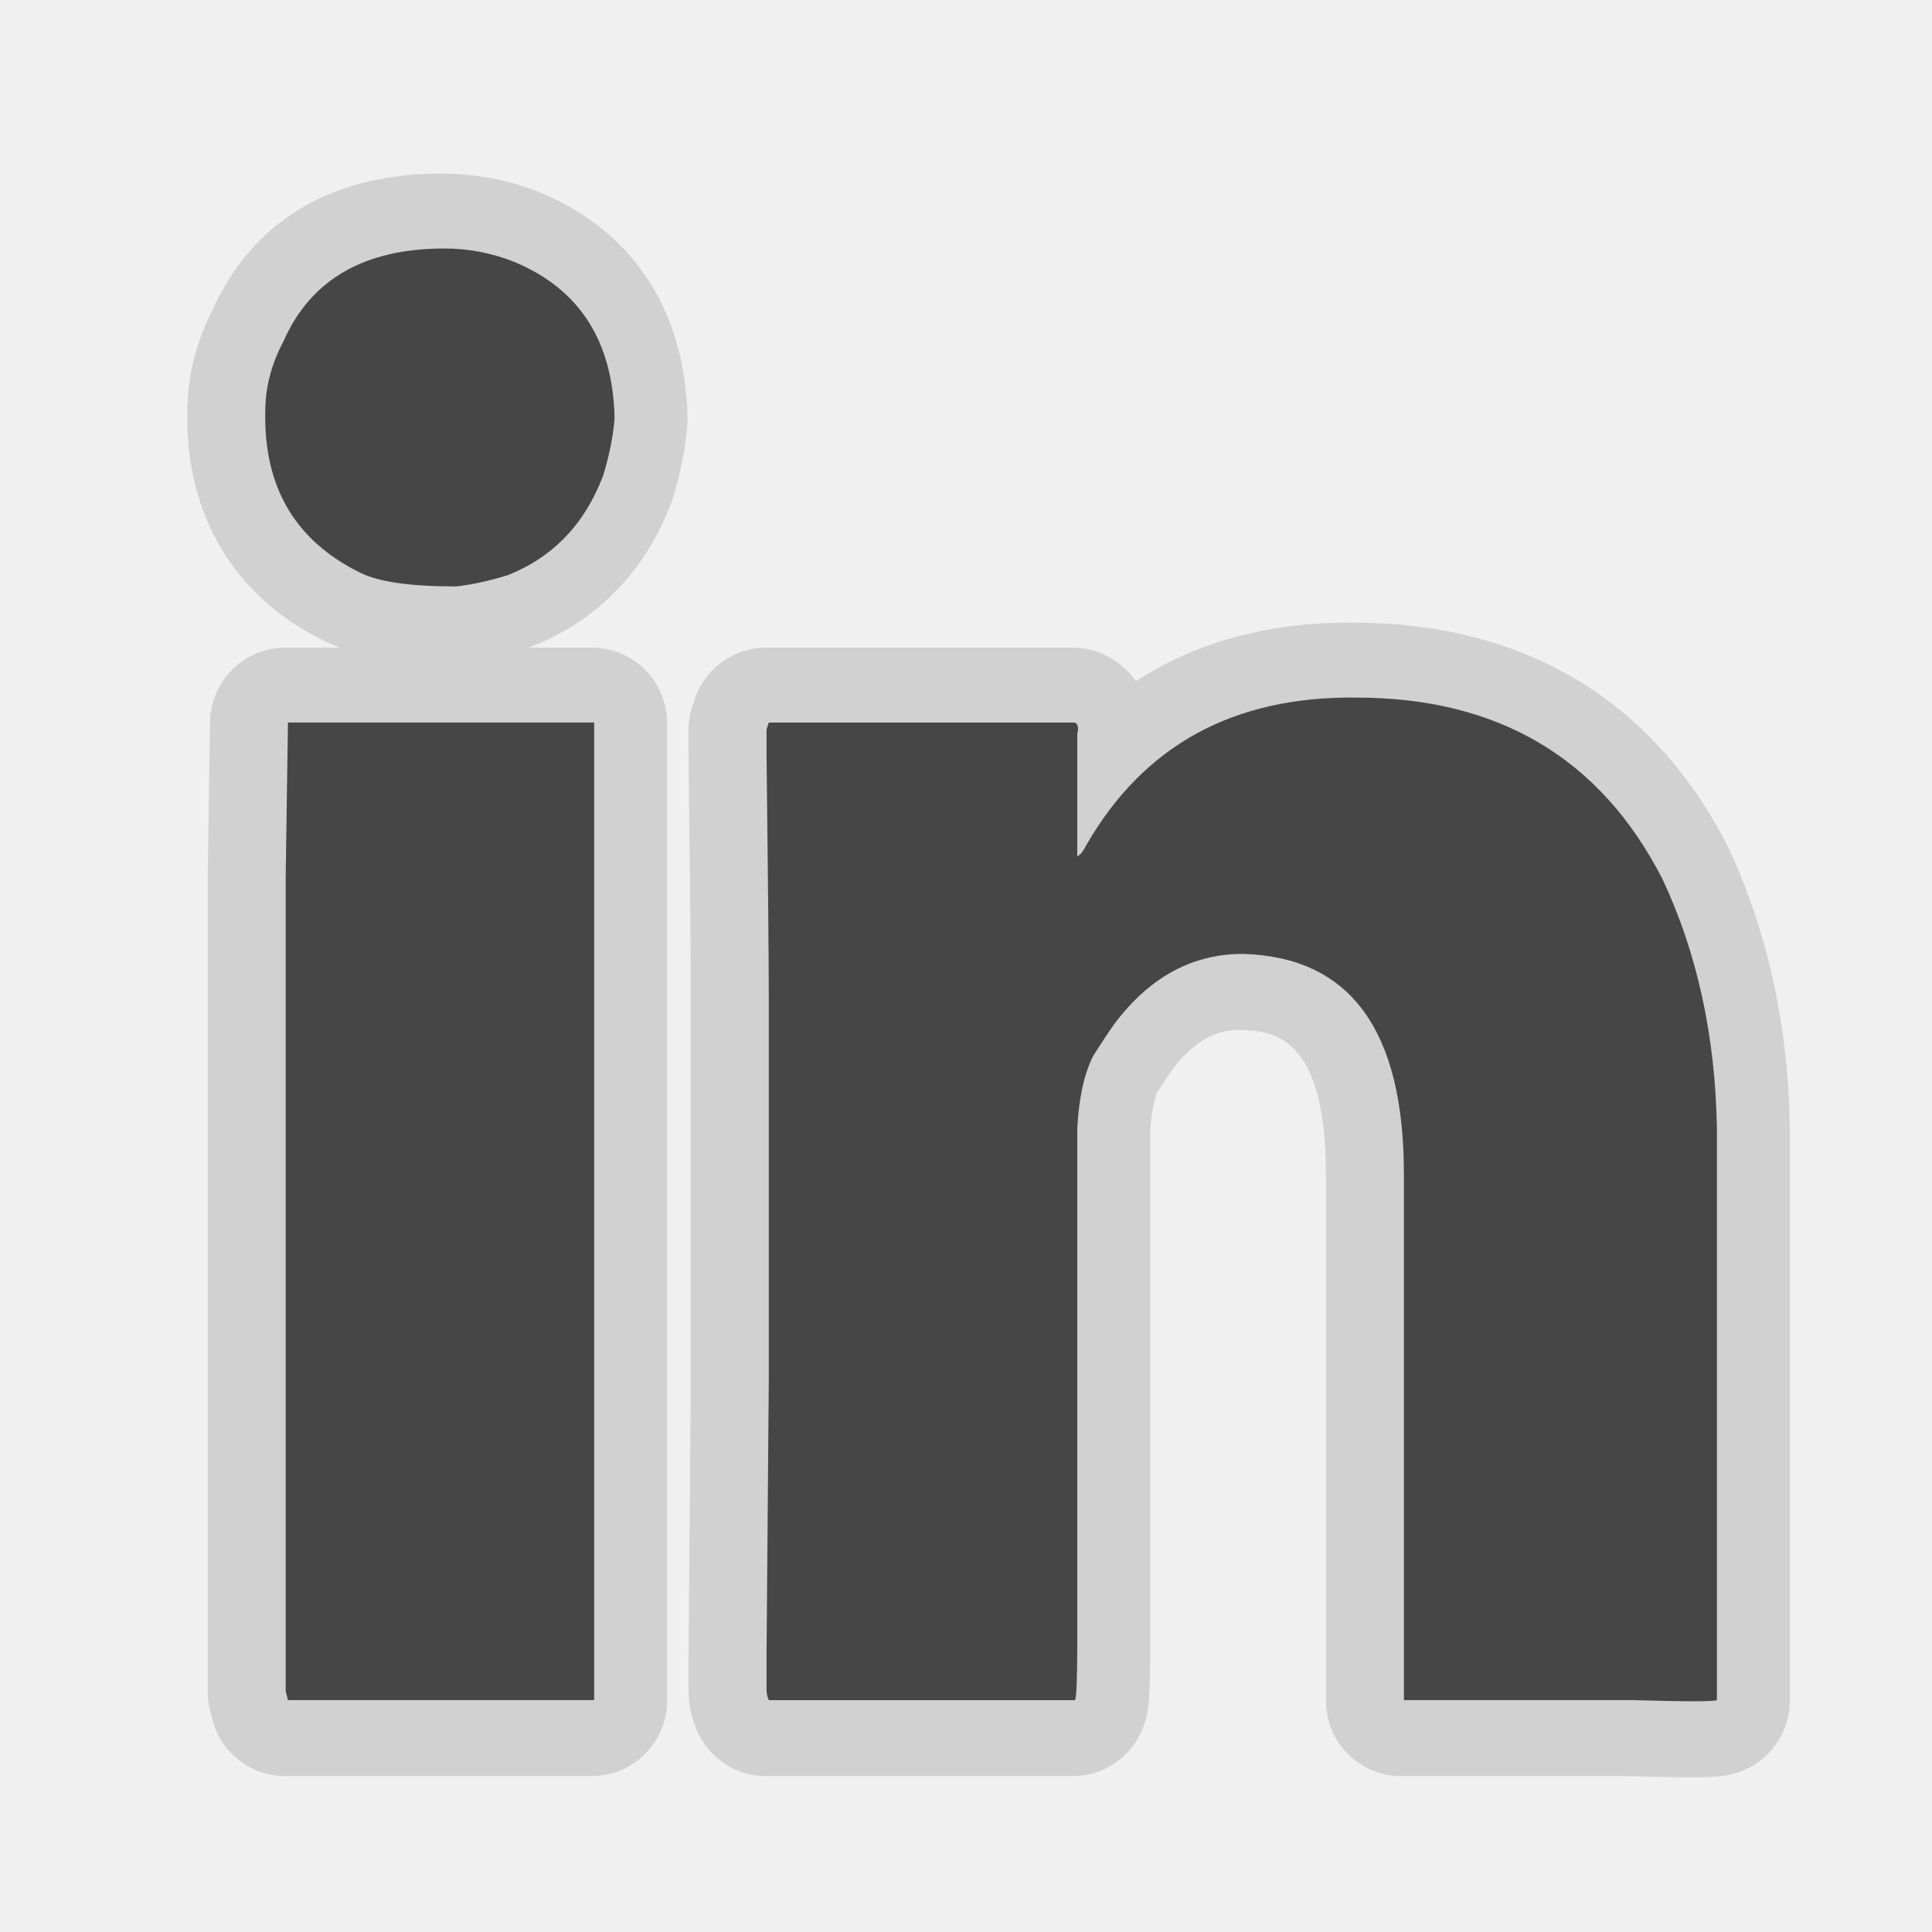
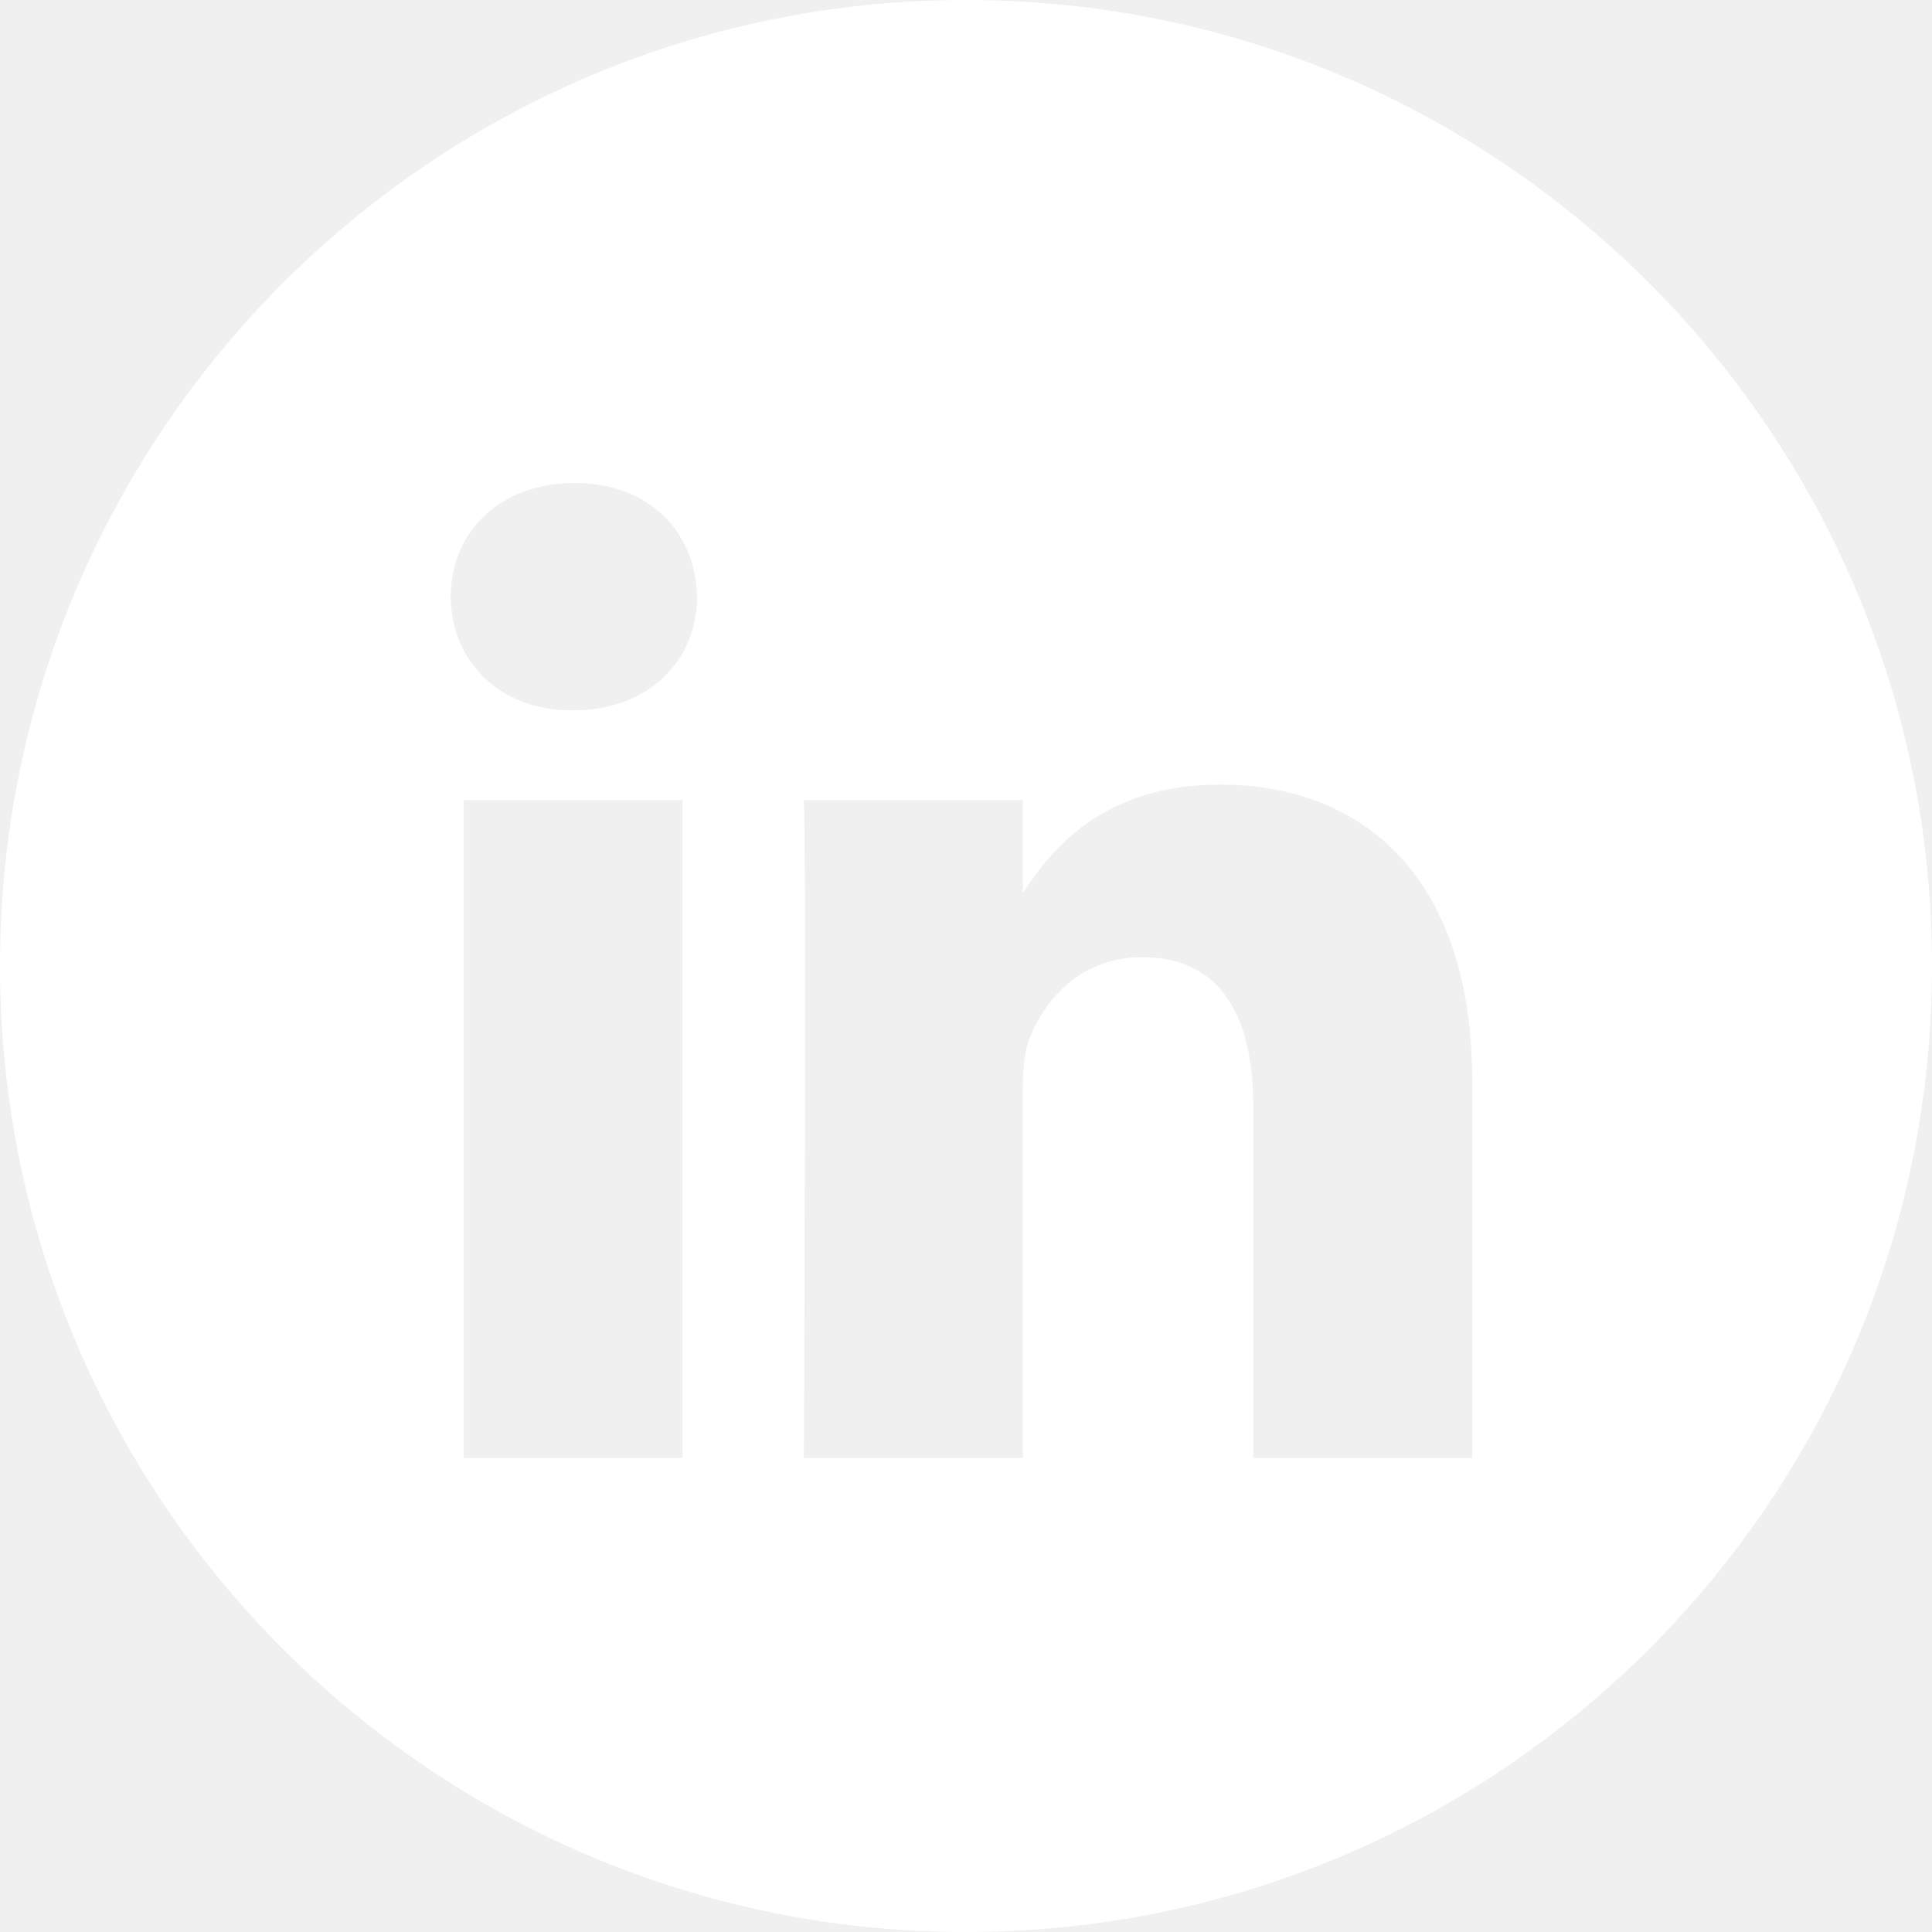
- <svg xmlns="http://www.w3.org/2000/svg" version="1.1" id="linkedin" width="800px" height="800px" viewBox="0 0 256 256" xml:space="preserve">
-   <style type="text/css">
- 
- 	.st0{fill:#464646;}
- 	.st1{fill:#D1D1D1;}
- 
- </style>
-   <g>
-     <path class="st1" d="M71.739,25.579c-0.049-0.021-0.098-0.041-0.147-0.06C67.414,23.847,63.029,23,58.561,23   c-18.308,0-26.6,9.68-30.341,17.956c-2.241,4.322-3.385,8.888-3.402,13.579c-0.245,13.762,6.228,24.566,18.151,30.388   c0.652,0.326,1.348,0.623,2.09,0.892h-7.236c-5.487,0-9.949,4.446-10,9.933c-0.005,0.499-0.105,7.284-0.3,20.355   c0,0.049-0.001,108.045-0.001,108.045c0,0.818,0.101,1.634,0.299,2.428l0.301,1.202c1.113,4.45,5.113,7.572,9.701,7.572h40.574   c5.523,0,10-4.478,10-10V95.814c0-5.523-4.477-10-10-10h-8.409c0.237-0.075,0.471-0.159,0.702-0.251   c8.58-3.432,14.899-10.001,18.272-18.998c0.071-0.188,0.136-0.378,0.195-0.571c1.008-3.277,1.651-6.515,1.91-9.622   c0.029-0.342,0.04-0.686,0.033-1.028C90.823,41.26,83.947,30.689,71.739,25.579z" />
-     <path class="st1" d="M237.166,149.448c-0.223-13.588-2.968-26.085-8.159-37.146c-0.05-0.105-0.101-0.209-0.153-0.312   c-9.877-19.27-26.963-29.464-49.412-29.482c-0.264-0.003-0.525-0.004-0.786-0.004c-10.789,0-20.261,2.64-28.134,7.761   c-1.06-1.495-2.45-2.651-3.938-3.395c-1.389-0.694-2.92-1.056-4.472-1.056h-40.574c-4.303,0-8.124,2.753-9.486,6.835l-0.301,0.901   c-0.34,1.021-0.514,2.089-0.514,3.165c0,0,0,3.084,0,3.125c0.199,16.738,0.3,27.922,0.3,33.242l0,49.509l-0.301,37.049v4.207   c0,2.169,0.458,4.182,1.361,5.983c1.695,3.383,5.156,5.52,8.94,5.52h40.574c3.788,0,7.25-2.14,8.944-5.528   c1.224-2.446,1.356-4.59,1.356-11.985v-67.958c0.16-2.82,0.607-4.354,0.898-5.077c1.446-2.259,2.016-3.055,2.146-3.229   c3.406-4.442,6.466-5.08,8.772-5.101c4.361,0.125,11.461,0.55,11.461,19.152v69.727c0,5.522,4.478,10,10,10h30.213   c3.563,0.101,6.241,0.15,8.182,0.15c3.185,0,5.252-0.059,7.545-1.202c3.393-1.691,5.536-5.157,5.536-8.948   C237.167,225.35,237.167,149.503,237.166,149.448z" />
-   </g>
-   <path id="linkedin" class="st0" d="M68.21,34.729c8.615,3.606,13.023,10.519,13.224,20.738c-0.201,2.404-0.702,4.909-1.503,7.514  c-2.404,6.412-6.612,10.82-12.623,13.224c-2.605,0.801-4.909,1.302-6.913,1.502c-6.011,0-10.218-0.601-12.623-1.803  c-8.616-4.208-12.823-11.32-12.623-21.339c0-3.206,0.801-6.312,2.404-9.317c3.606-8.215,10.719-12.322,21.339-12.322  C62.099,32.926,65.205,33.527,68.21,34.729z M77.828,225.275H38.156l-0.301-1.202V116.178c0.2-13.425,0.301-20.237,0.301-20.438  c13.625,0,27.149,0,40.574,0v0.901v128.634H77.828z M186.024,155.549c0-19.035-7.113-28.752-21.339-29.153  c-6.612,0-12.222,3.006-16.83,9.017c-0.602,0.801-1.604,2.304-3.006,4.508c-1.202,2.404-1.903,5.61-2.104,9.618v68.224  c0,4.608-0.101,7.113-0.301,7.514c-13.625,0-27.149,0-40.574,0c-0.201-0.4-0.301-0.901-0.301-1.503v-4.207l0.301-36.968v-49.59  c0-5.41-0.101-16.53-0.301-33.361v-3.005l0.301-0.901c13.625,0,27.149,0,40.574,0c0.4,0.2,0.501,0.701,0.301,1.502v16.23  c0.4-0.201,0.801-0.701,1.202-1.503c7.613-13.224,19.535-19.736,35.765-19.536c18.834,0,32.358,8.014,40.574,24.043  c4.608,9.817,7.013,20.838,7.213,33.061v75.737c-0.401,0.2-4.107,0.2-11.12,0h-30.355V155.549z" />
+ <svg xmlns="http://www.w3.org/2000/svg" width="24" height="24" viewBox="0 0 24 24" fill="none">
+   <path fill-rule="evenodd" clip-rule="evenodd" d="M0 12C0 5.373 5.373 0 12 0C18.627 0 24 5.373 24 12C24 18.627 18.627 24 12 24C5.373 24 0 18.627 0 12ZM8.48 9.939H5.761V18.11H8.48V9.939ZM8.659 7.411C8.642 6.61 8.069 6 7.138 6C6.208 6 5.6 6.61 5.6 7.411C5.6 8.196 6.19 8.824 7.103 8.824H7.121C8.069 8.824 8.659 8.196 8.659 7.411ZM18.288 13.425C18.288 10.915 16.946 9.747 15.157 9.747C13.713 9.747 13.066 10.54 12.705 11.096V9.939H9.986C10.021 10.706 9.986 18.11 9.986 18.11H12.705V13.547C12.705 13.303 12.723 13.059 12.795 12.884C12.992 12.396 13.439 11.891 14.19 11.891C15.175 11.891 15.568 12.64 15.568 13.738V18.11H18.288L18.288 13.425Z" fill="white" />
</svg>
